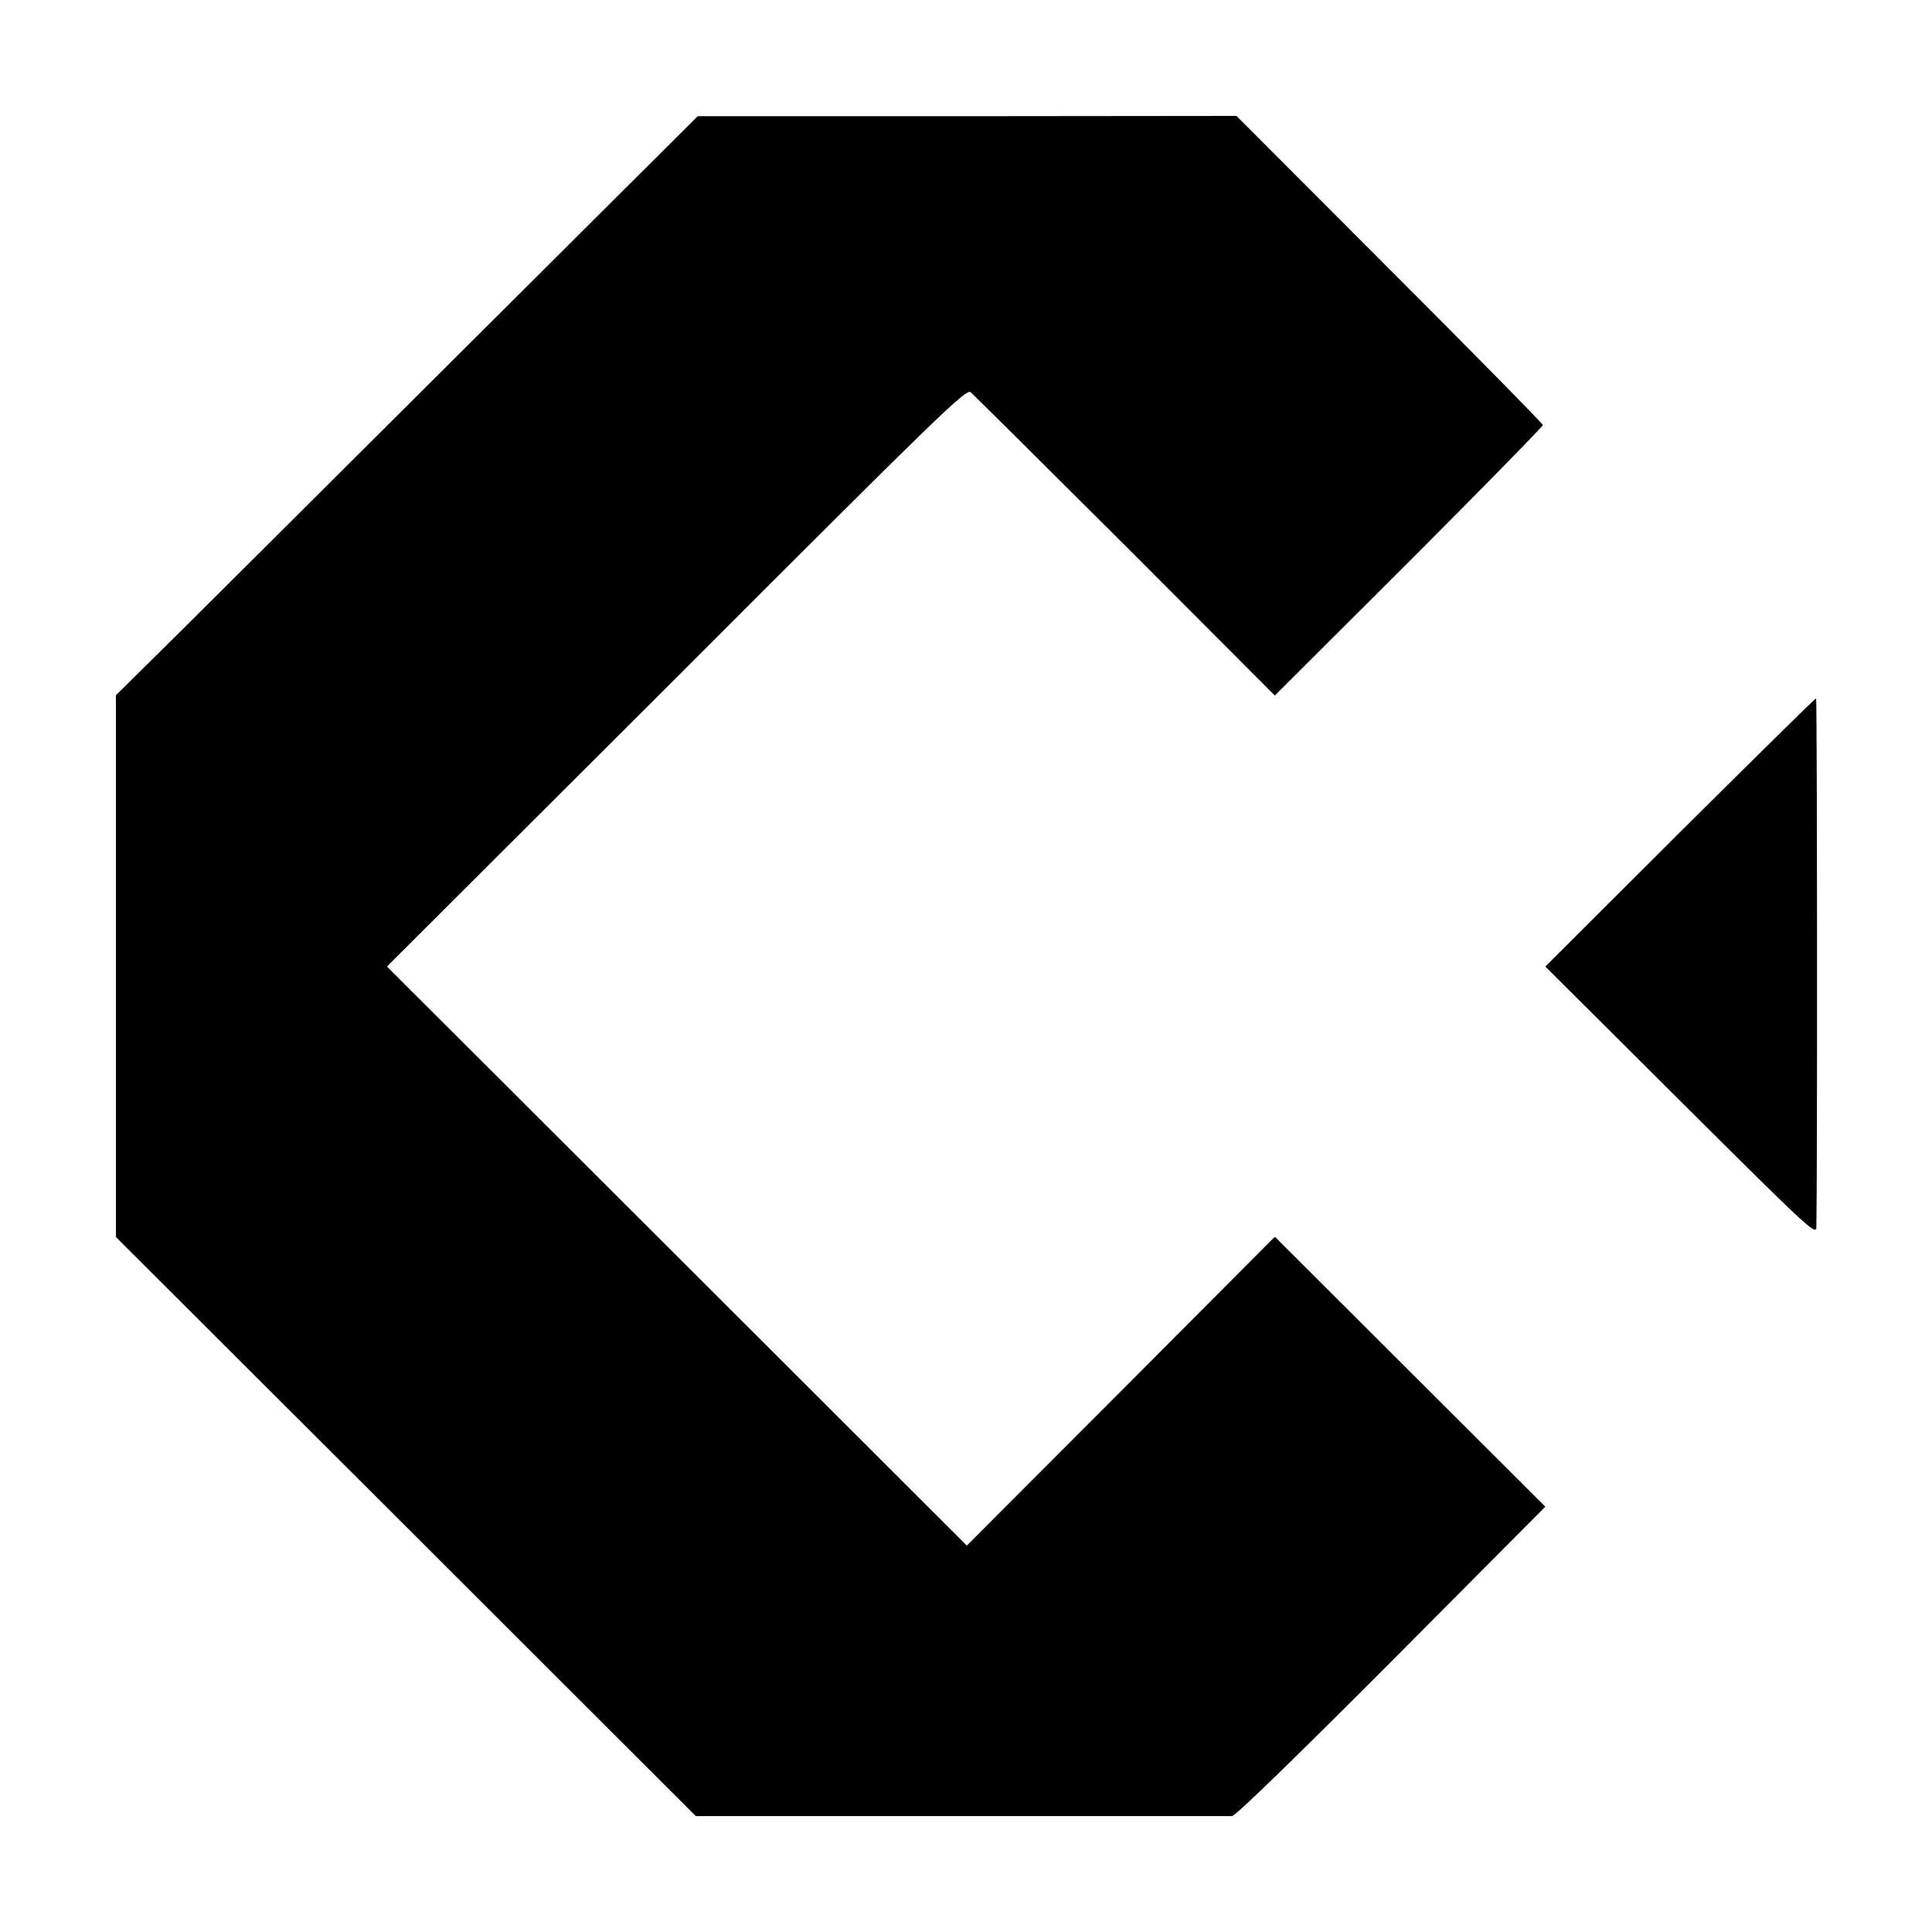
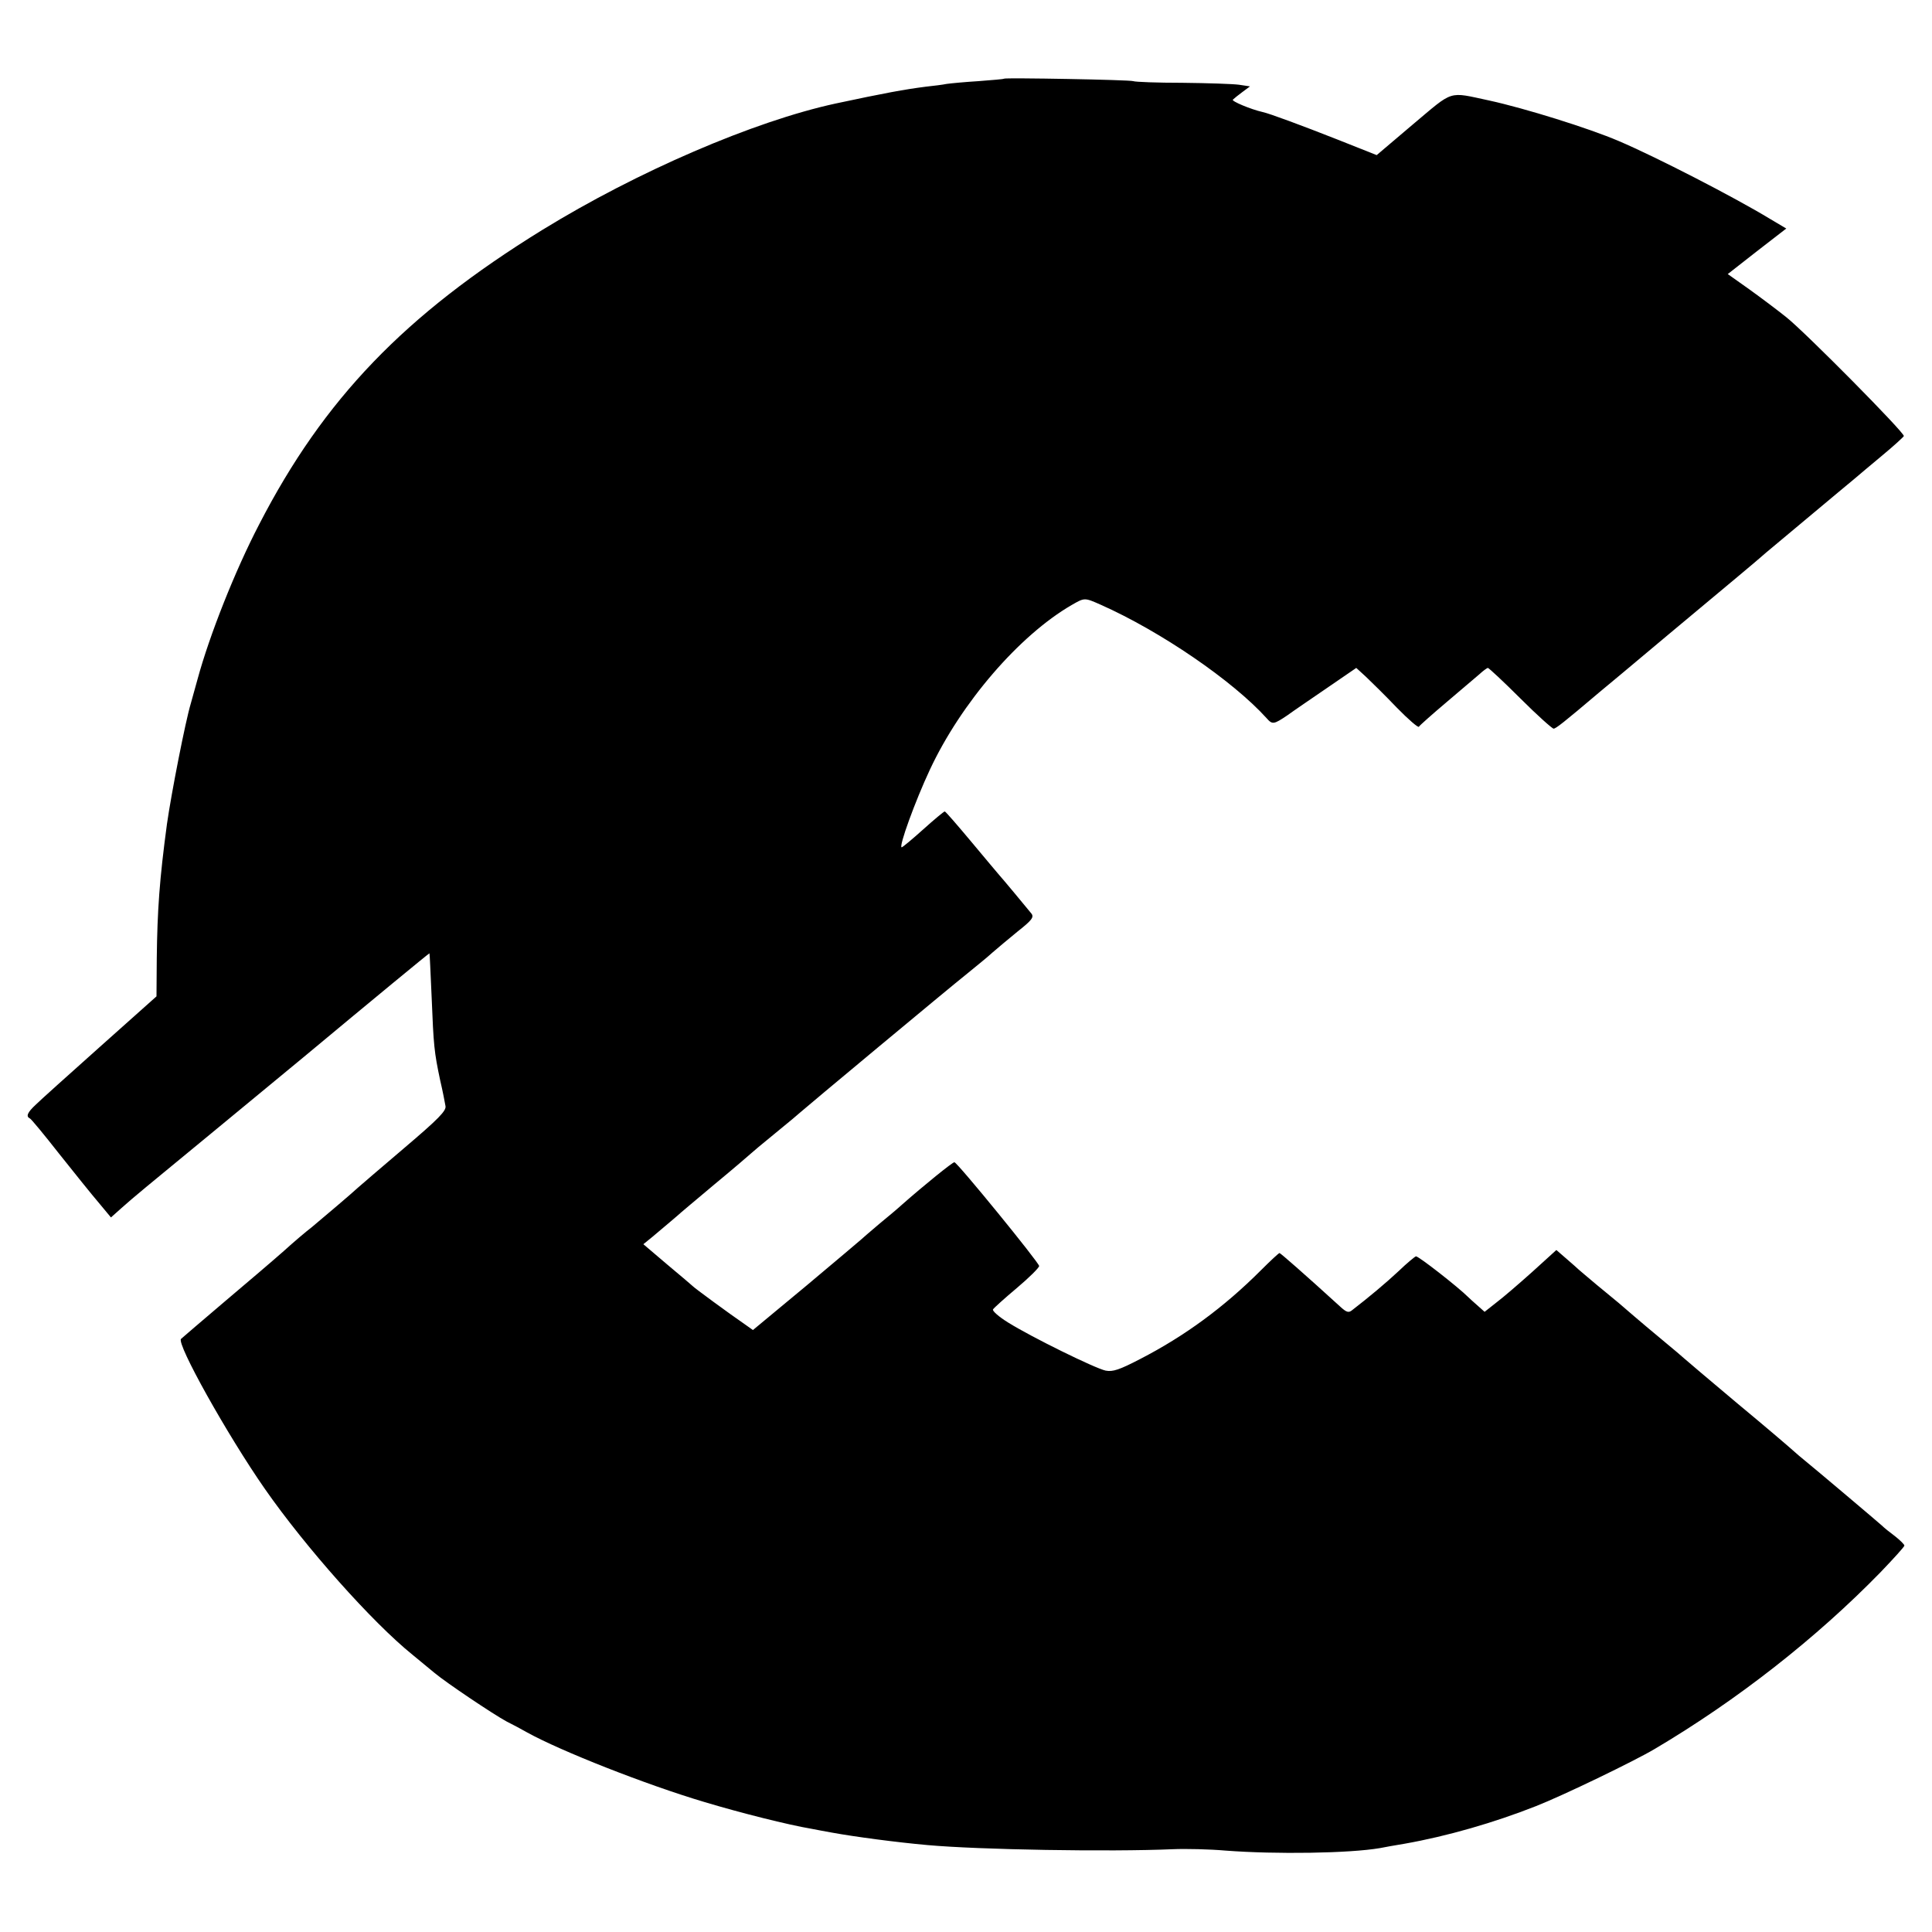
<svg xmlns="http://www.w3.org/2000/svg" version="1.0" width="700pt" height="700pt" viewBox="0 0 700 700" preserveAspectRatio="xMidYMid meet">
  <g transform="translate(0,700) scale(0.1,-0.1)" fill="#000000" stroke="none">
-     <path d="M1735 5789 c-436 -435 -911 -907 -1054 -1050 l-261 -258 0 -982 0 -981 1051 -1049 1050 -1049 962 0 c529 0 971 0 981 0 12 0 237 219 577 560 l558 561 -490 489 -490 489 -558 -560 -558 -559 -1050 1049 -1051 1049 1049 1047 c958 959 1049 1047 1066 1034 9 -8 261 -258 560 -556 l542 -543 486 485 c267 267 485 490 485 495 0 5 -250 259 -555 564 l-555 556 -976 -1 -976 0 -793 -790z" />
-     <path d="M6086 3984 l-487 -486 490 -488 c460 -458 491 -487 492 -457 4 185 3 1917 -1 1917 -3 0 -225 -219 -494 -486z" />
+     <path d="M3638 6715 c-2 -2 -43 -5 -93 -9 -49 -3 -101 -8 -115 -10 -14 -3 -47 -7 -75 -10 -78 -10 -149 -23 -327 -61 -296 -64 -720 -247 -1063 -458 -499 -308 -792 -613 -1026 -1067 -88 -169 -180 -402 -223 -560 -8 -30 -20 -71 -25 -90 -19 -63 -70 -323 -86 -435 -27 -200 -35 -313 -37 -487 l-1 -138 -204 -182 c-113 -101 -218 -195 -234 -211 -29 -27 -36 -42 -21 -49 4 -1 52 -59 106 -128 55 -69 119 -149 144 -178 l44 -53 37 33 c53 47 67 58 356 296 143 118 280 231 304 251 257 214 456 378 457 377 1 -1 4 -73 8 -161 7 -174 9 -196 31 -300 9 -38 17 -80 19 -92 4 -17 -24 -46 -150 -153 -85 -72 -160 -137 -167 -143 -19 -18 -125 -108 -167 -143 -21 -16 -67 -55 -101 -86 -35 -31 -131 -113 -214 -183 -82 -70 -154 -131 -159 -136 -18 -16 168 -349 304 -544 147 -211 389 -483 534 -600 27 -22 63 -52 80 -66 43 -36 213 -150 261 -176 22 -11 56 -29 75 -40 121 -67 430 -189 642 -252 133 -40 305 -83 388 -97 14 -3 48 -9 75 -14 82 -15 233 -35 345 -45 188 -17 659 -25 890 -15 47 2 132 0 190 -5 183 -14 449 -10 560 9 14 3 54 10 90 16 153 27 323 76 475 136 97 38 356 163 430 207 301 178 587 403 818 640 48 50 87 93 87 97 0 4 -15 19 -34 34 -19 14 -40 31 -48 39 -12 11 -239 203 -281 237 -10 8 -29 24 -41 35 -12 11 -102 88 -201 170 -99 83 -186 157 -195 165 -9 8 -38 33 -65 55 -42 35 -88 73 -170 144 -11 9 -47 39 -80 66 -33 28 -62 52 -65 55 -3 3 -22 20 -43 38 l-38 33 -87 -79 c-48 -43 -106 -93 -130 -111 l-43 -34 -27 24 c-15 13 -29 26 -32 29 -37 37 -183 151 -190 148 -5 -2 -33 -25 -62 -53 -46 -43 -108 -95 -169 -142 -12 -10 -20 -8 -40 10 -136 124 -220 197 -223 197 -3 0 -33 -28 -68 -63 -134 -134 -276 -238 -437 -321 -75 -39 -99 -47 -125 -42 -38 8 -268 121 -353 174 -34 21 -59 43 -55 48 4 6 43 41 87 78 44 37 80 73 80 79 0 12 -296 375 -307 376 -6 1 -112 -85 -188 -152 -14 -13 -52 -45 -85 -72 -33 -28 -62 -53 -65 -56 -3 -3 -92 -78 -198 -167 l-194 -161 -31 22 c-54 37 -182 131 -187 137 -3 3 -44 38 -92 78 l-87 74 32 26 c60 51 80 67 91 77 6 6 67 57 136 115 69 57 127 107 130 110 3 3 43 37 90 75 47 38 87 72 90 75 8 8 537 449 605 503 33 27 74 60 90 75 17 15 58 49 92 77 52 41 60 52 50 65 -16 20 -111 134 -117 140 -3 3 -47 56 -99 118 -51 61 -95 112 -98 112 -3 0 -38 -29 -78 -65 -40 -36 -75 -65 -78 -65 -12 0 49 168 102 281 113 242 324 487 514 597 47 27 46 27 105 1 218 -97 479 -276 601 -411 21 -24 26 -23 75 10 22 16 88 61 145 100 l105 72 35 -32 c19 -18 70 -68 112 -112 42 -43 78 -74 80 -69 2 4 47 44 99 88 52 44 106 90 120 102 14 13 28 23 31 23 3 0 56 -49 117 -110 61 -61 116 -110 121 -110 8 0 35 21 166 132 11 9 124 103 250 209 241 201 320 267 339 284 6 6 79 66 161 135 83 69 161 135 175 146 14 12 59 50 100 84 41 34 76 66 78 70 4 11 -353 372 -425 430 -31 25 -91 70 -134 101 l-79 56 106 83 106 82 -59 35 c-130 79 -416 226 -548 282 -107 46 -341 119 -470 147 -150 32 -126 39 -275 -86 l-132 -112 -141 56 c-132 52 -248 95 -272 100 -44 10 -115 40 -108 45 4 4 20 17 35 28 l27 20 -40 6 c-22 3 -114 6 -205 7 -90 0 -171 3 -178 6 -13 5 -463 13 -468 9z" />
  </g>
</svg>
